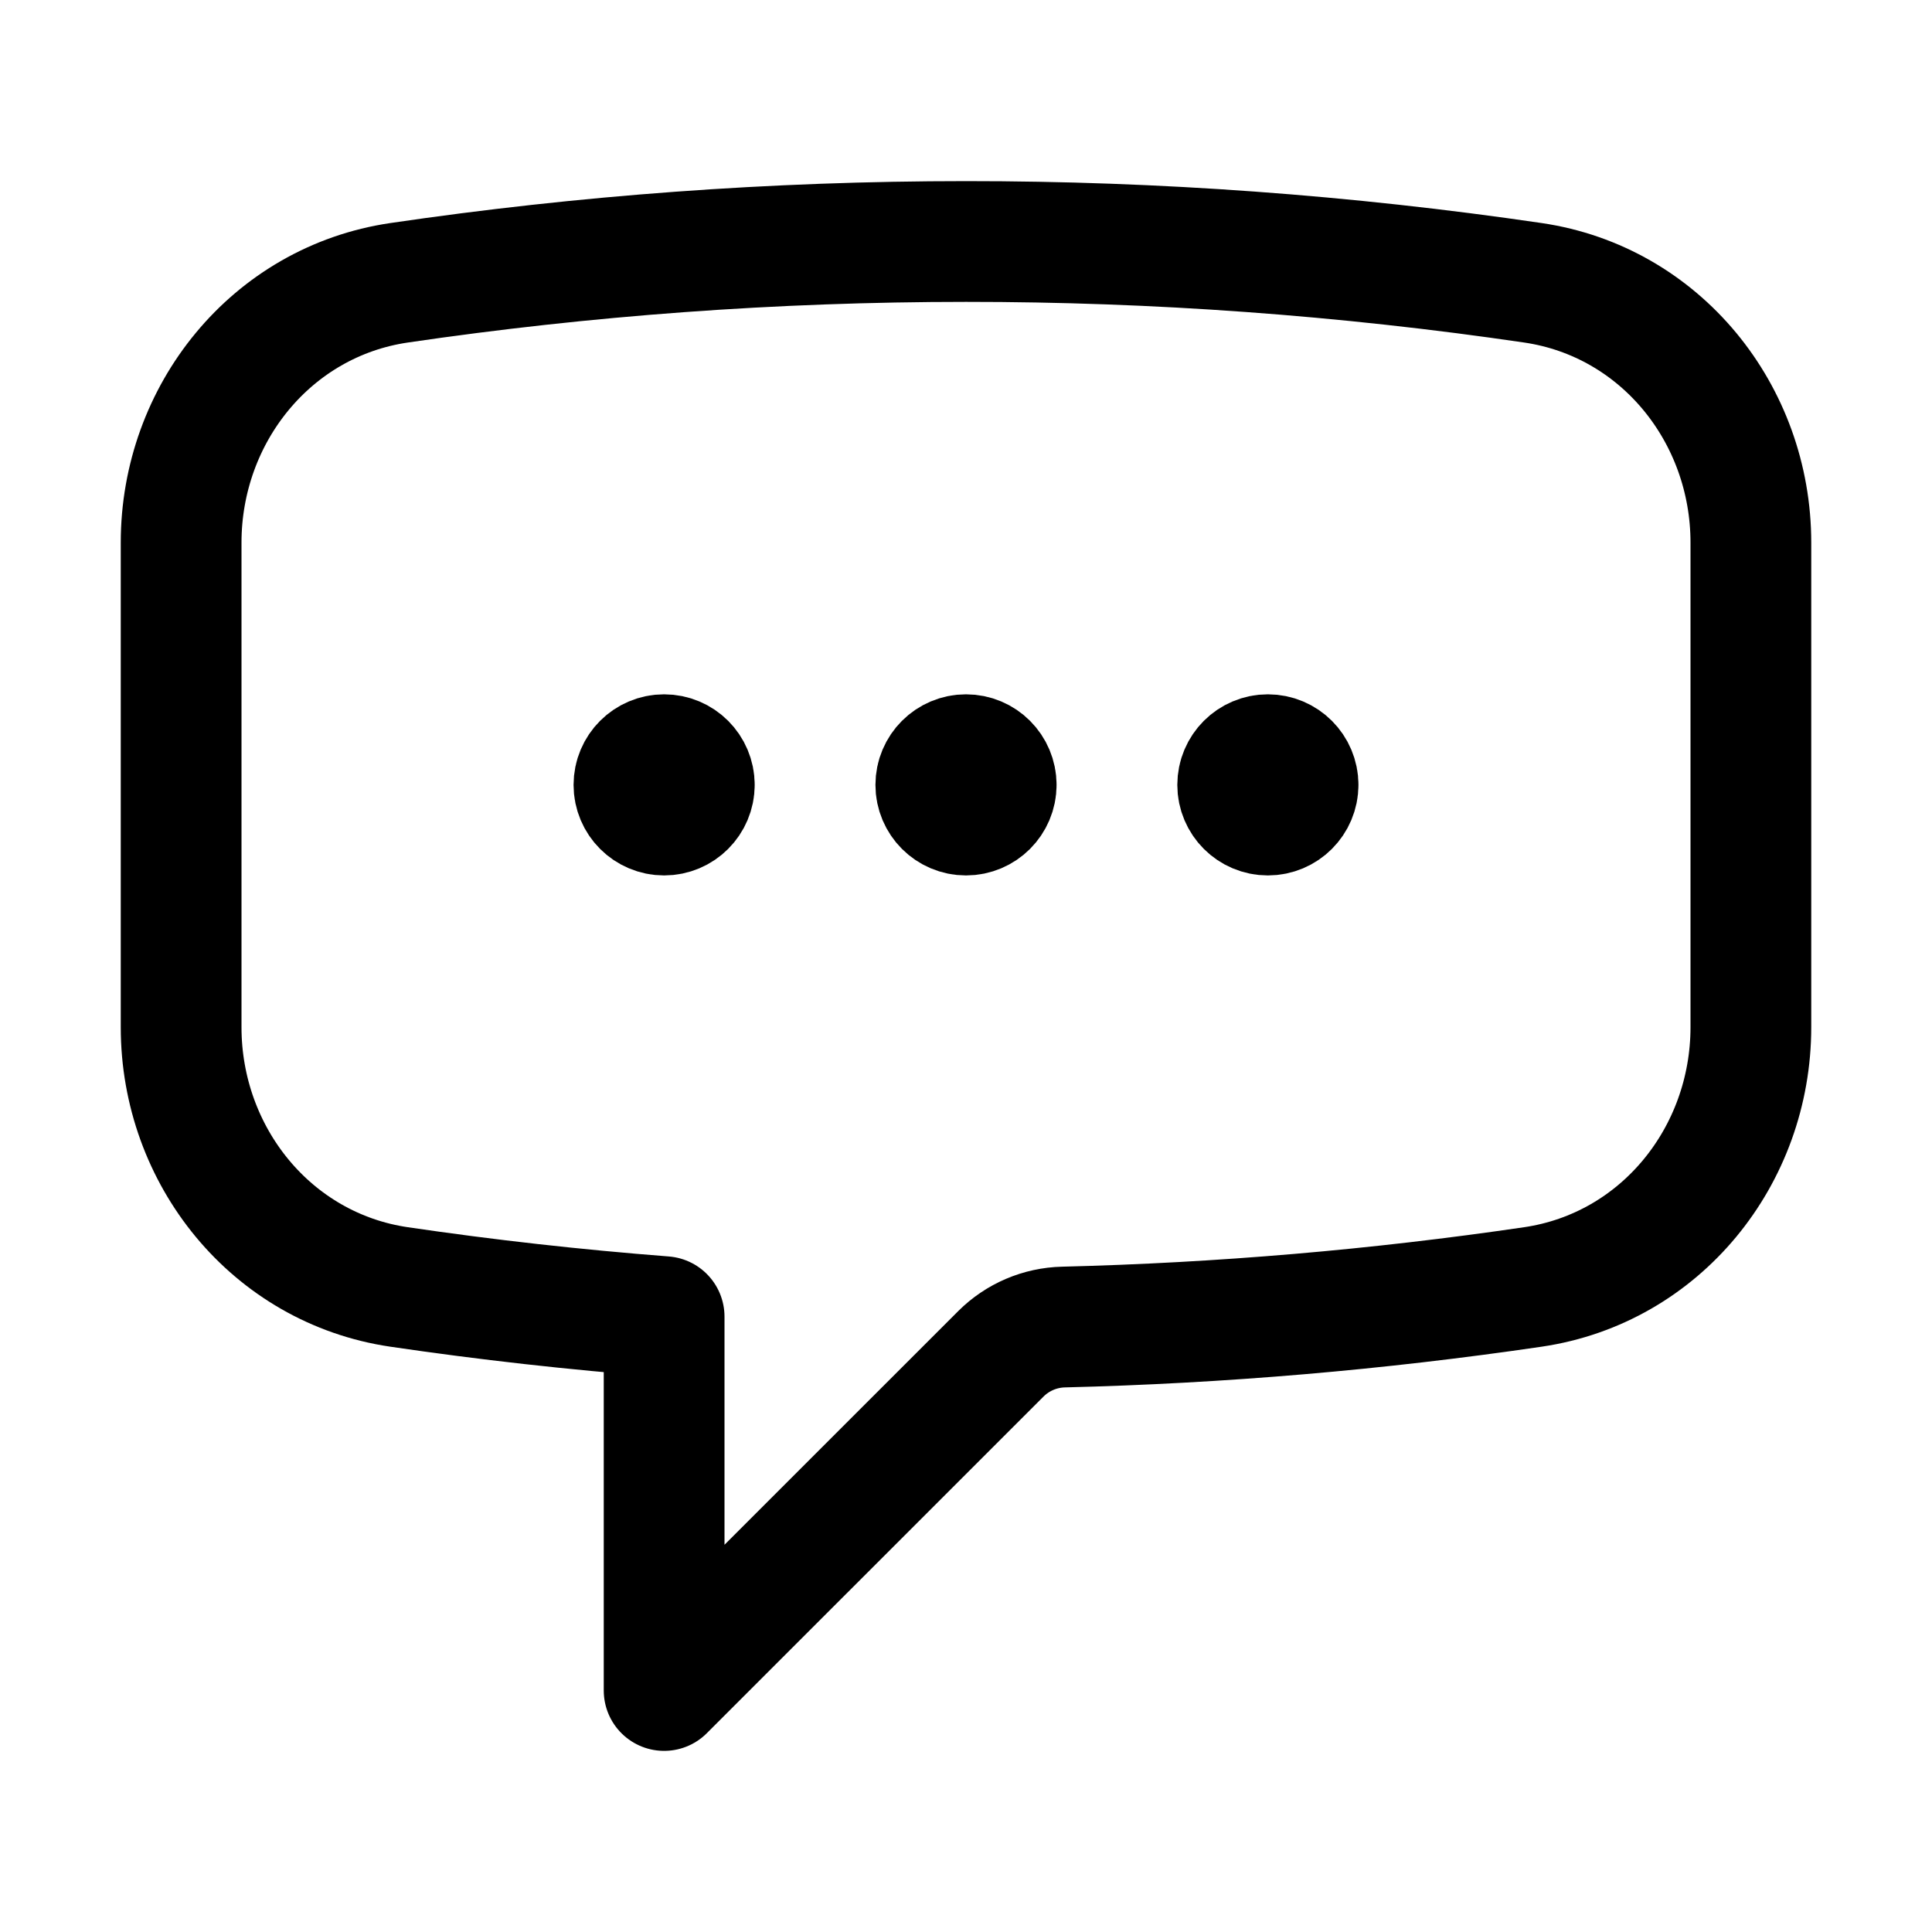
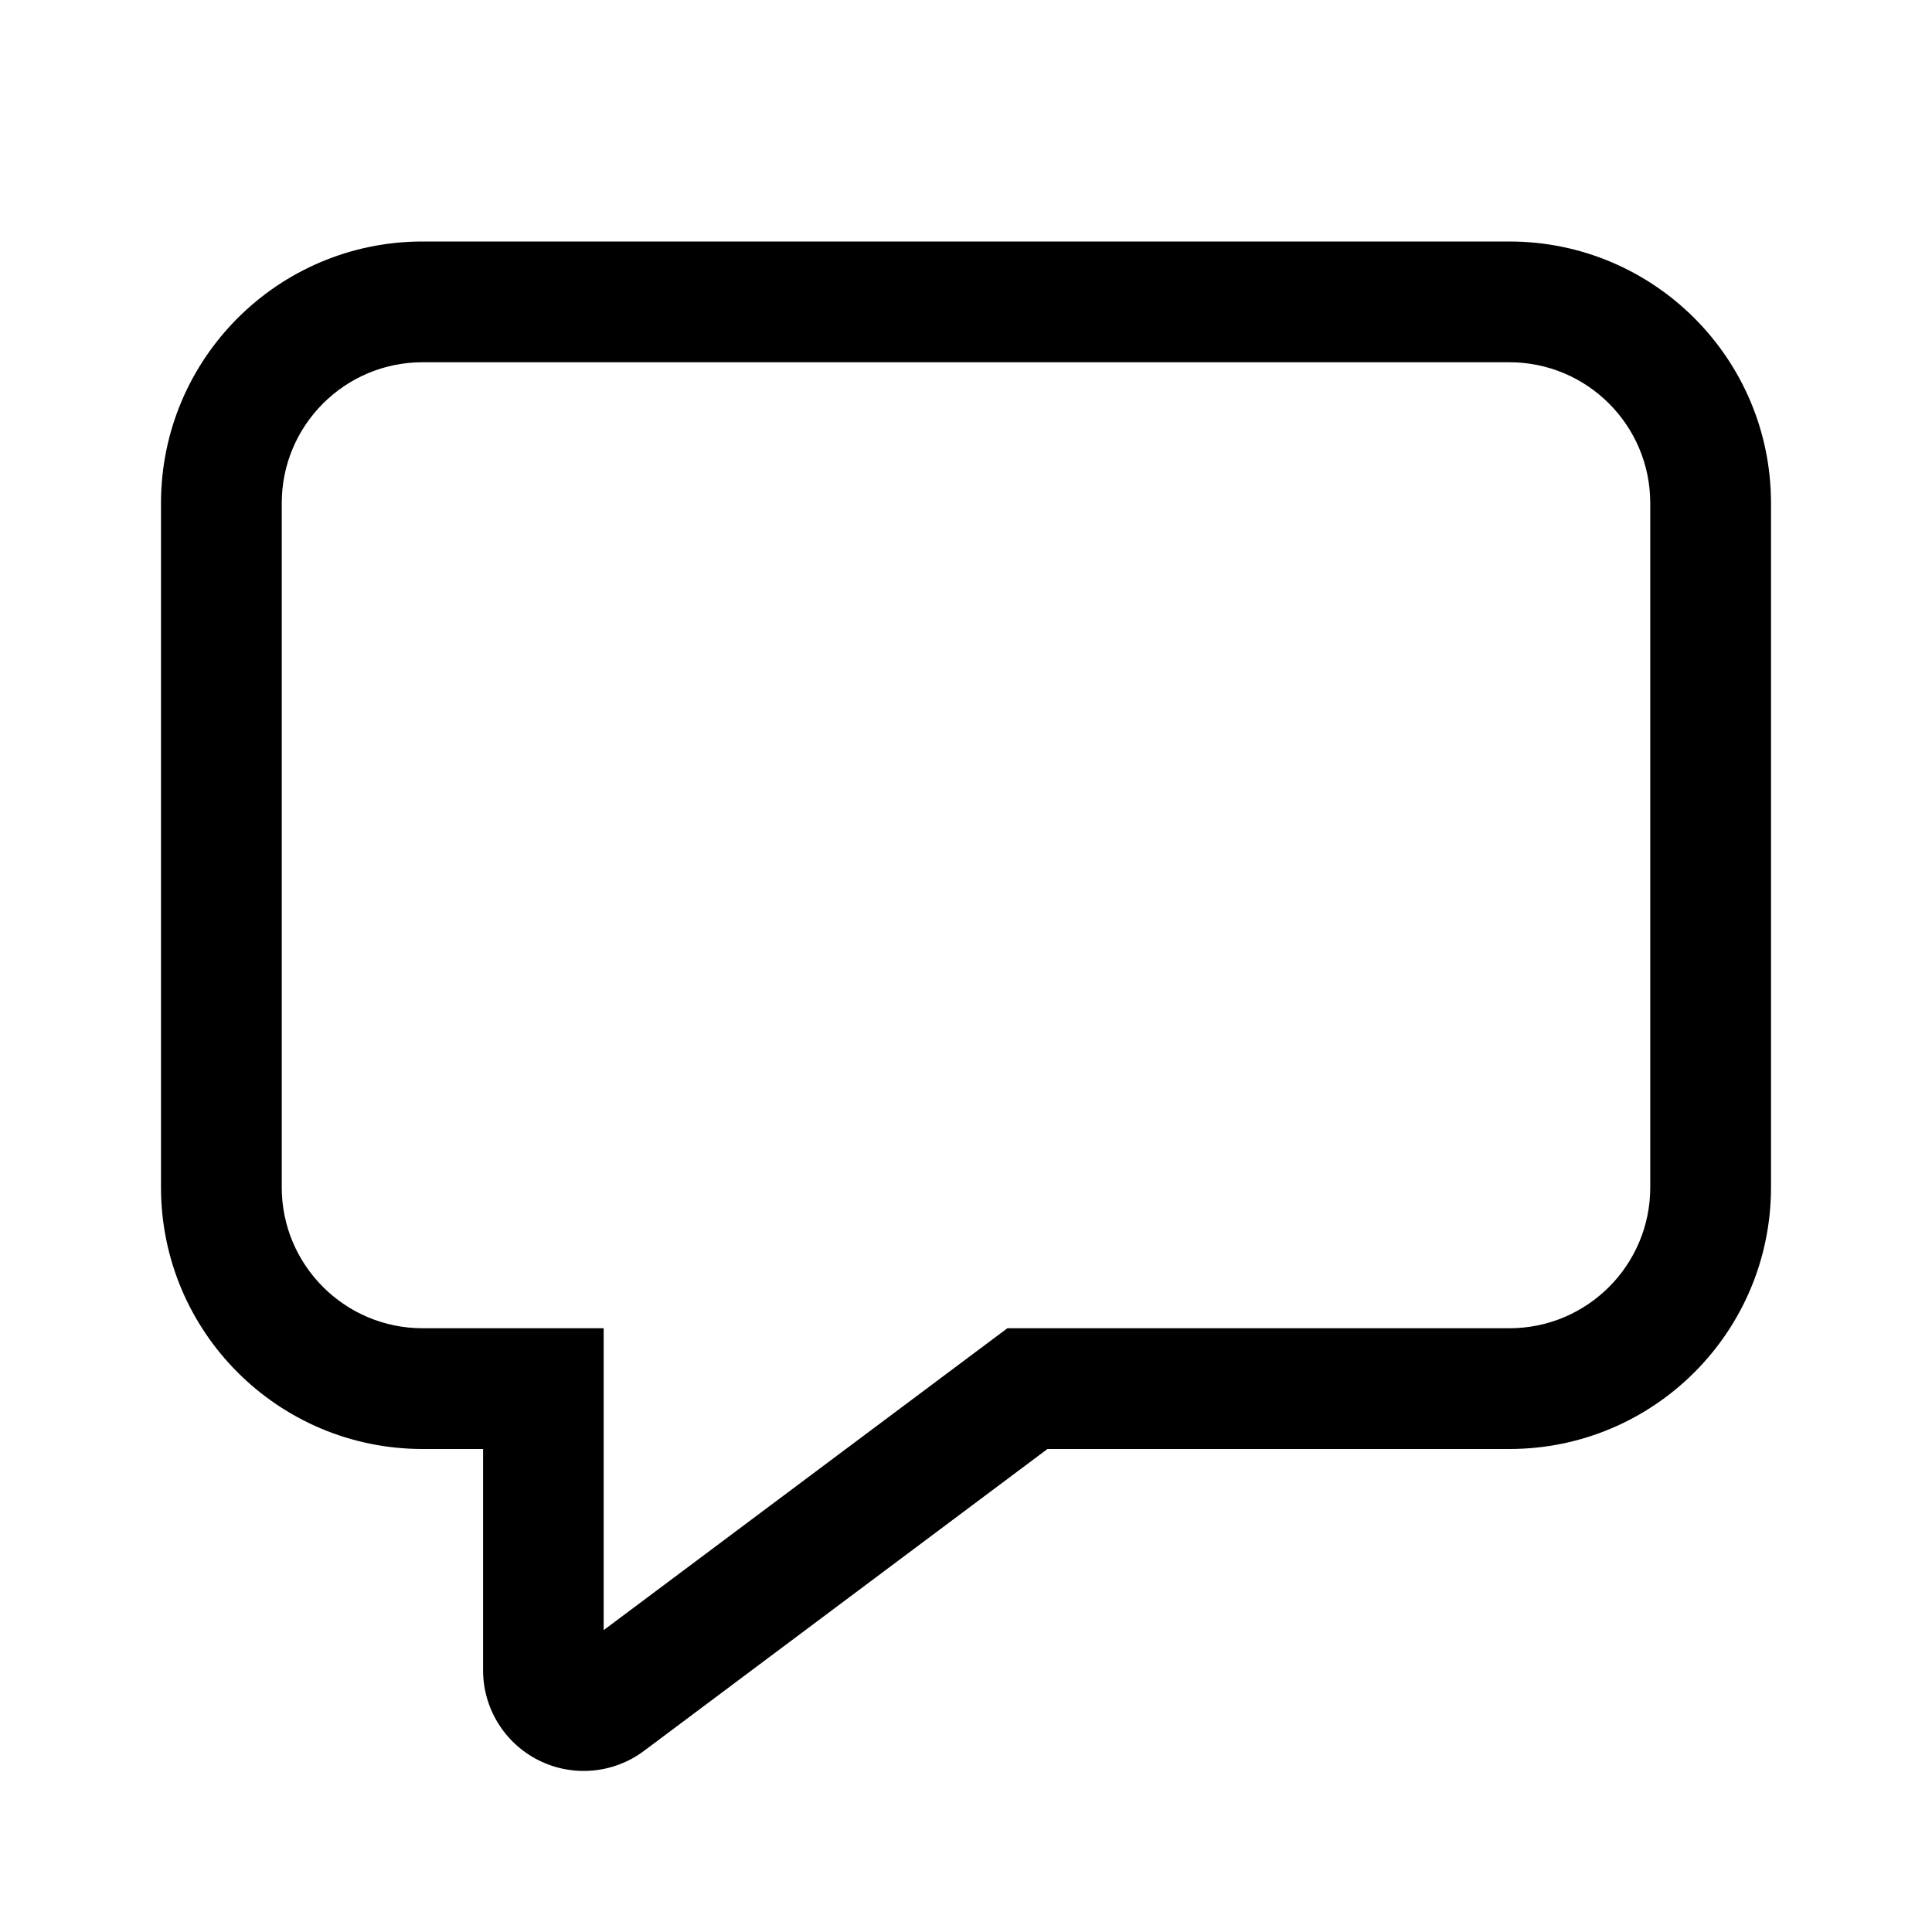
- <svg xmlns="http://www.w3.org/2000/svg" fill="none" viewBox="0 0 24 24" stroke-width="1.5" stroke="currentColor" class="size-6">
-   <path stroke-linecap="round" stroke-linejoin="round" d="M8.625 9.75a.375.375 0 1 1-.75 0 .375.375 0 0 1 .75 0Zm0 0H8.25m4.125 0a.375.375 0 1 1-.75 0 .375.375 0 0 1 .75 0Zm0 0H12m4.125 0a.375.375 0 1 1-.75 0 .375.375 0 0 1 .75 0Zm0 0h-.375m-13.5 3.01c0 1.6 1.123 2.994 2.707 3.227 1.087.16 2.185.283 3.293.369V21l4.184-4.183a1.14 1.14 0 0 1 .778-.332 48.294 48.294 0 0 0 5.83-.498c1.585-.233 2.708-1.626 2.708-3.228V6.741c0-1.602-1.123-2.995-2.707-3.228A48.394 48.394 0 0 0 12 3c-2.392 0-4.744.175-7.043.513C3.373 3.746 2.25 5.14 2.25 6.741v6.018Z" />
+ <svg xmlns="http://www.w3.org/2000/svg" viewBox="0 0 24 24">
+   <g fill="none">
+     <path d="M5.25 18A3.25 3.25 0 0 1 2 14.75v-8.5A3.25 3.25 0 0 1 5.25 3h13.5A3.25 3.25 0 0 1 22 6.25v8.5A3.25 3.25 0 0 1 18.75 18h-5.738L8 21.75a1.25 1.25 0 0 1-1.999-1V18h-.75zm7.264-1.5h6.236a1.75 1.75 0 0 0 1.75-1.75v-8.5a1.75 1.75 0 0 0-1.75-1.75H5.25A1.75 1.75 0 0 0 3.5 6.25v8.5c0 .966.784 1.75 1.75 1.75h2.249v3.75l5.015-3.75z" fill="currentColor" />
+   </g>
</svg>
